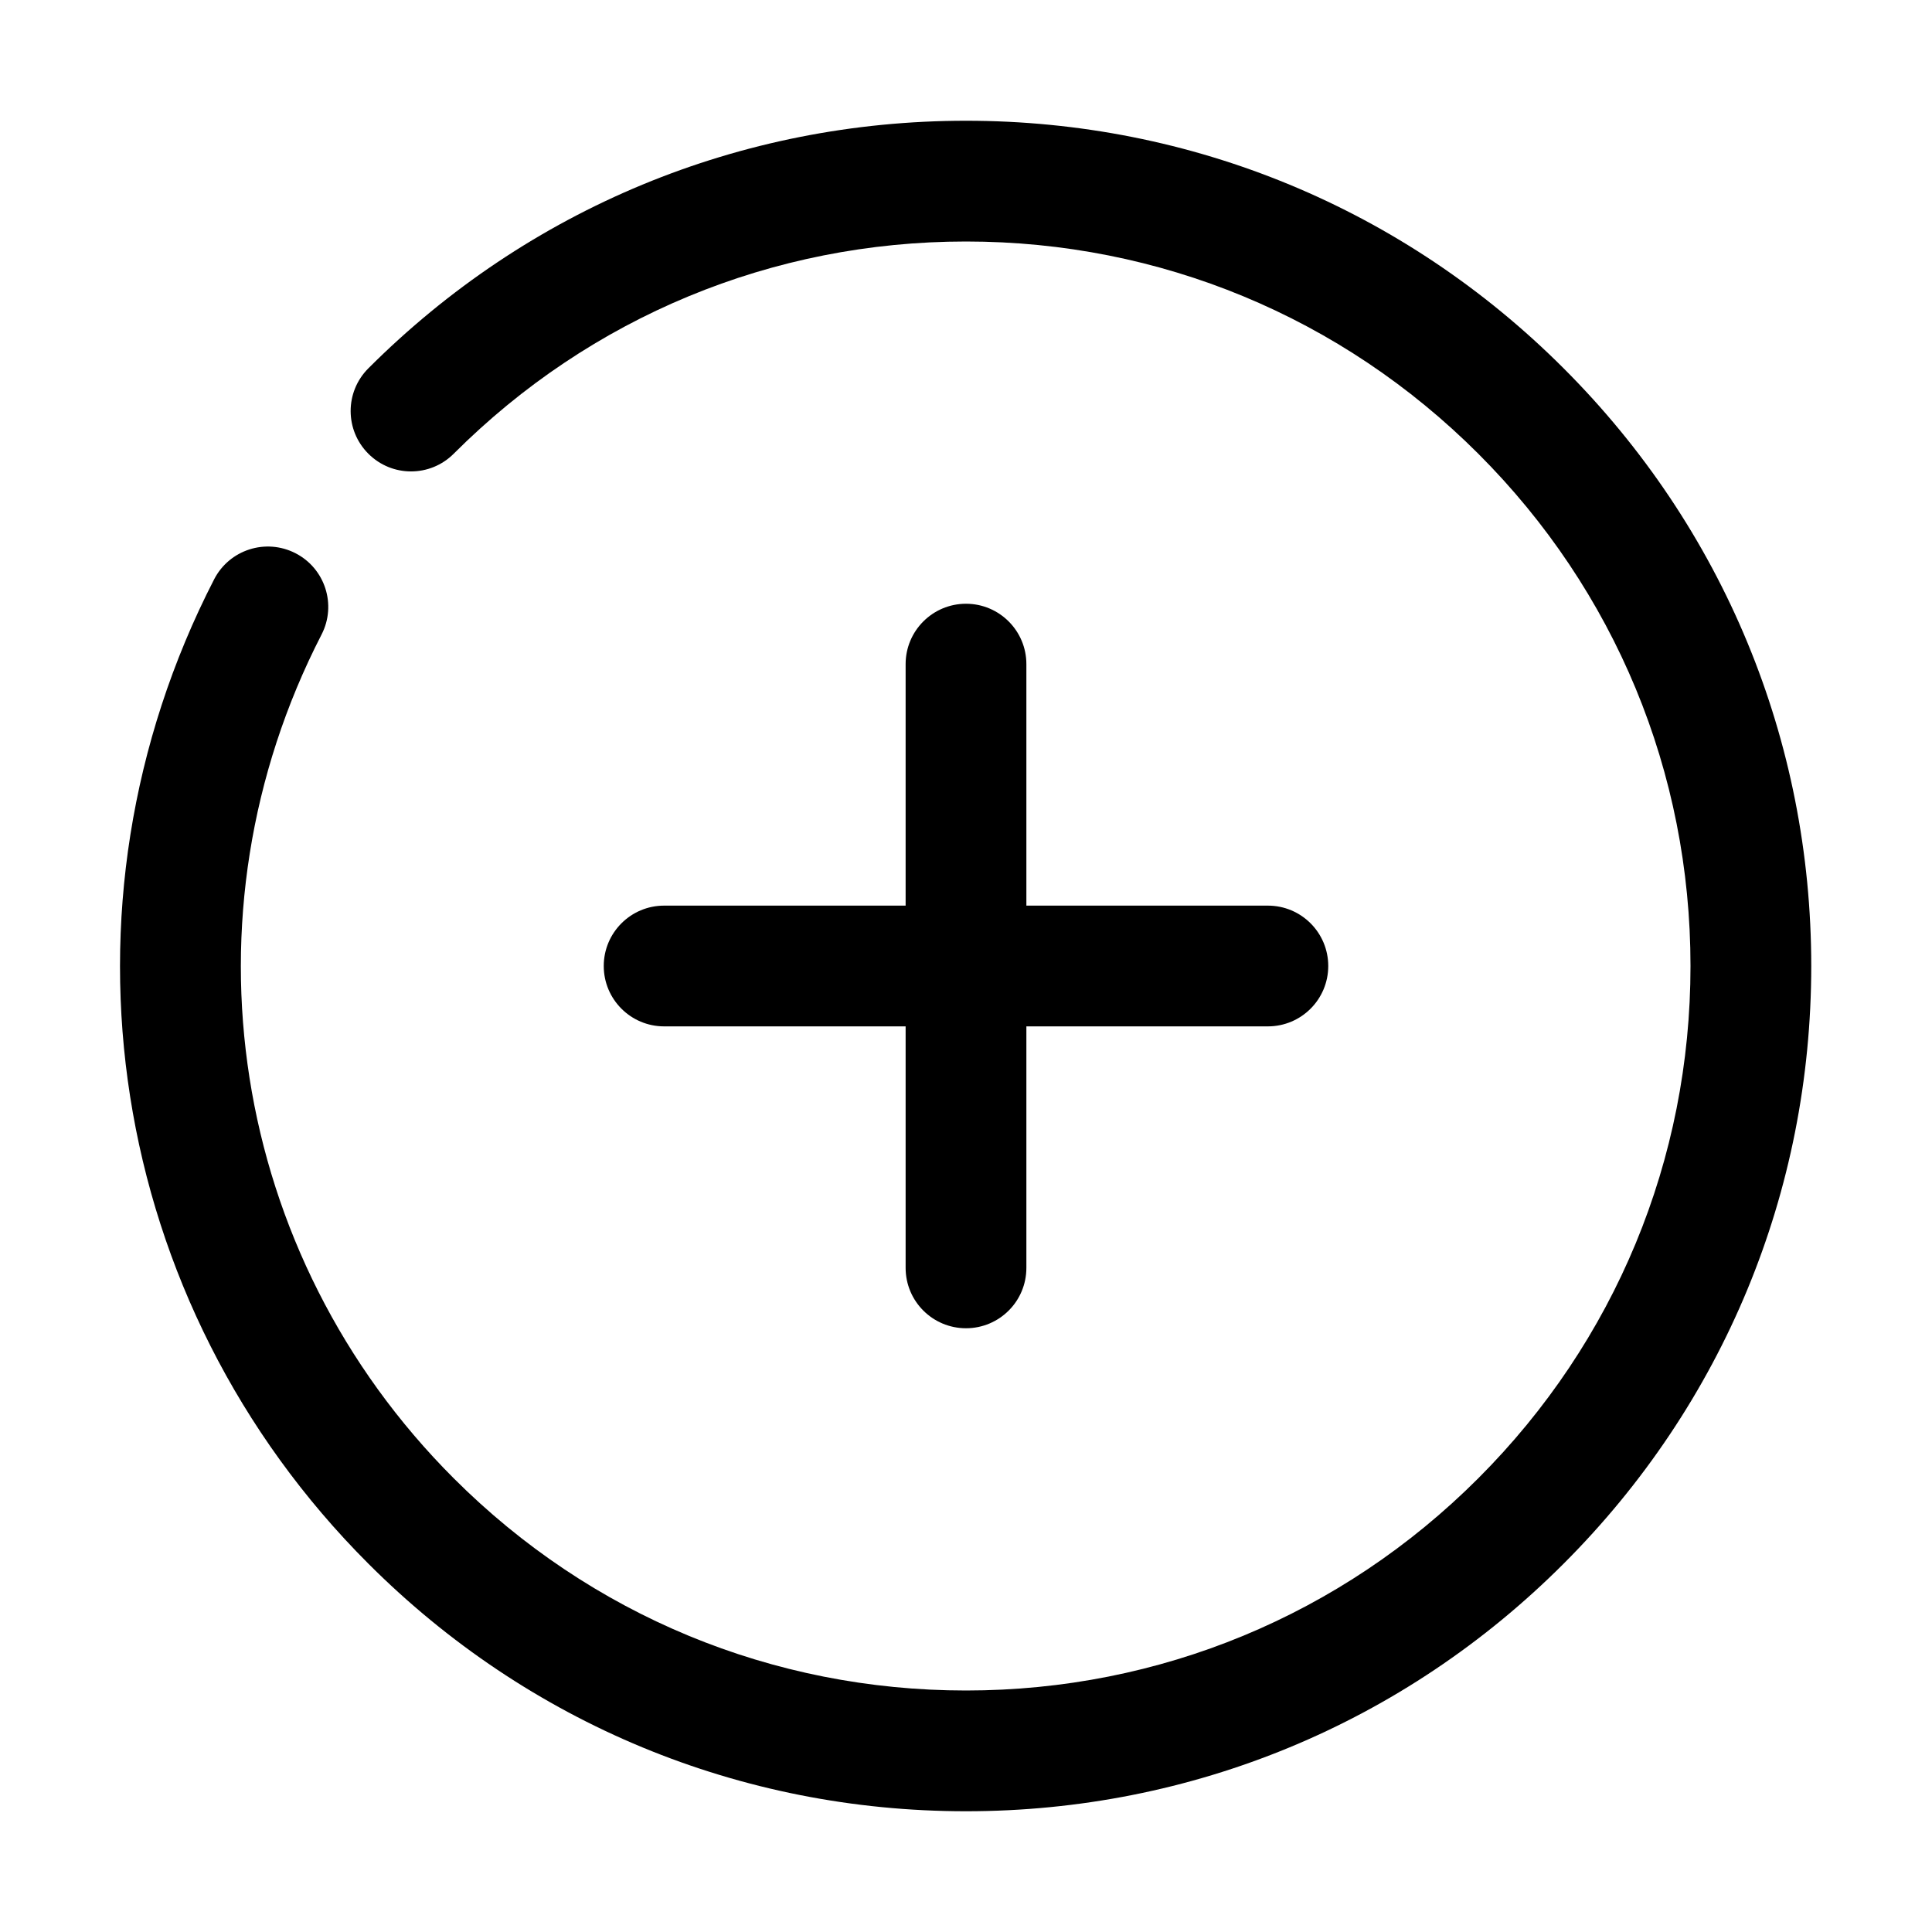
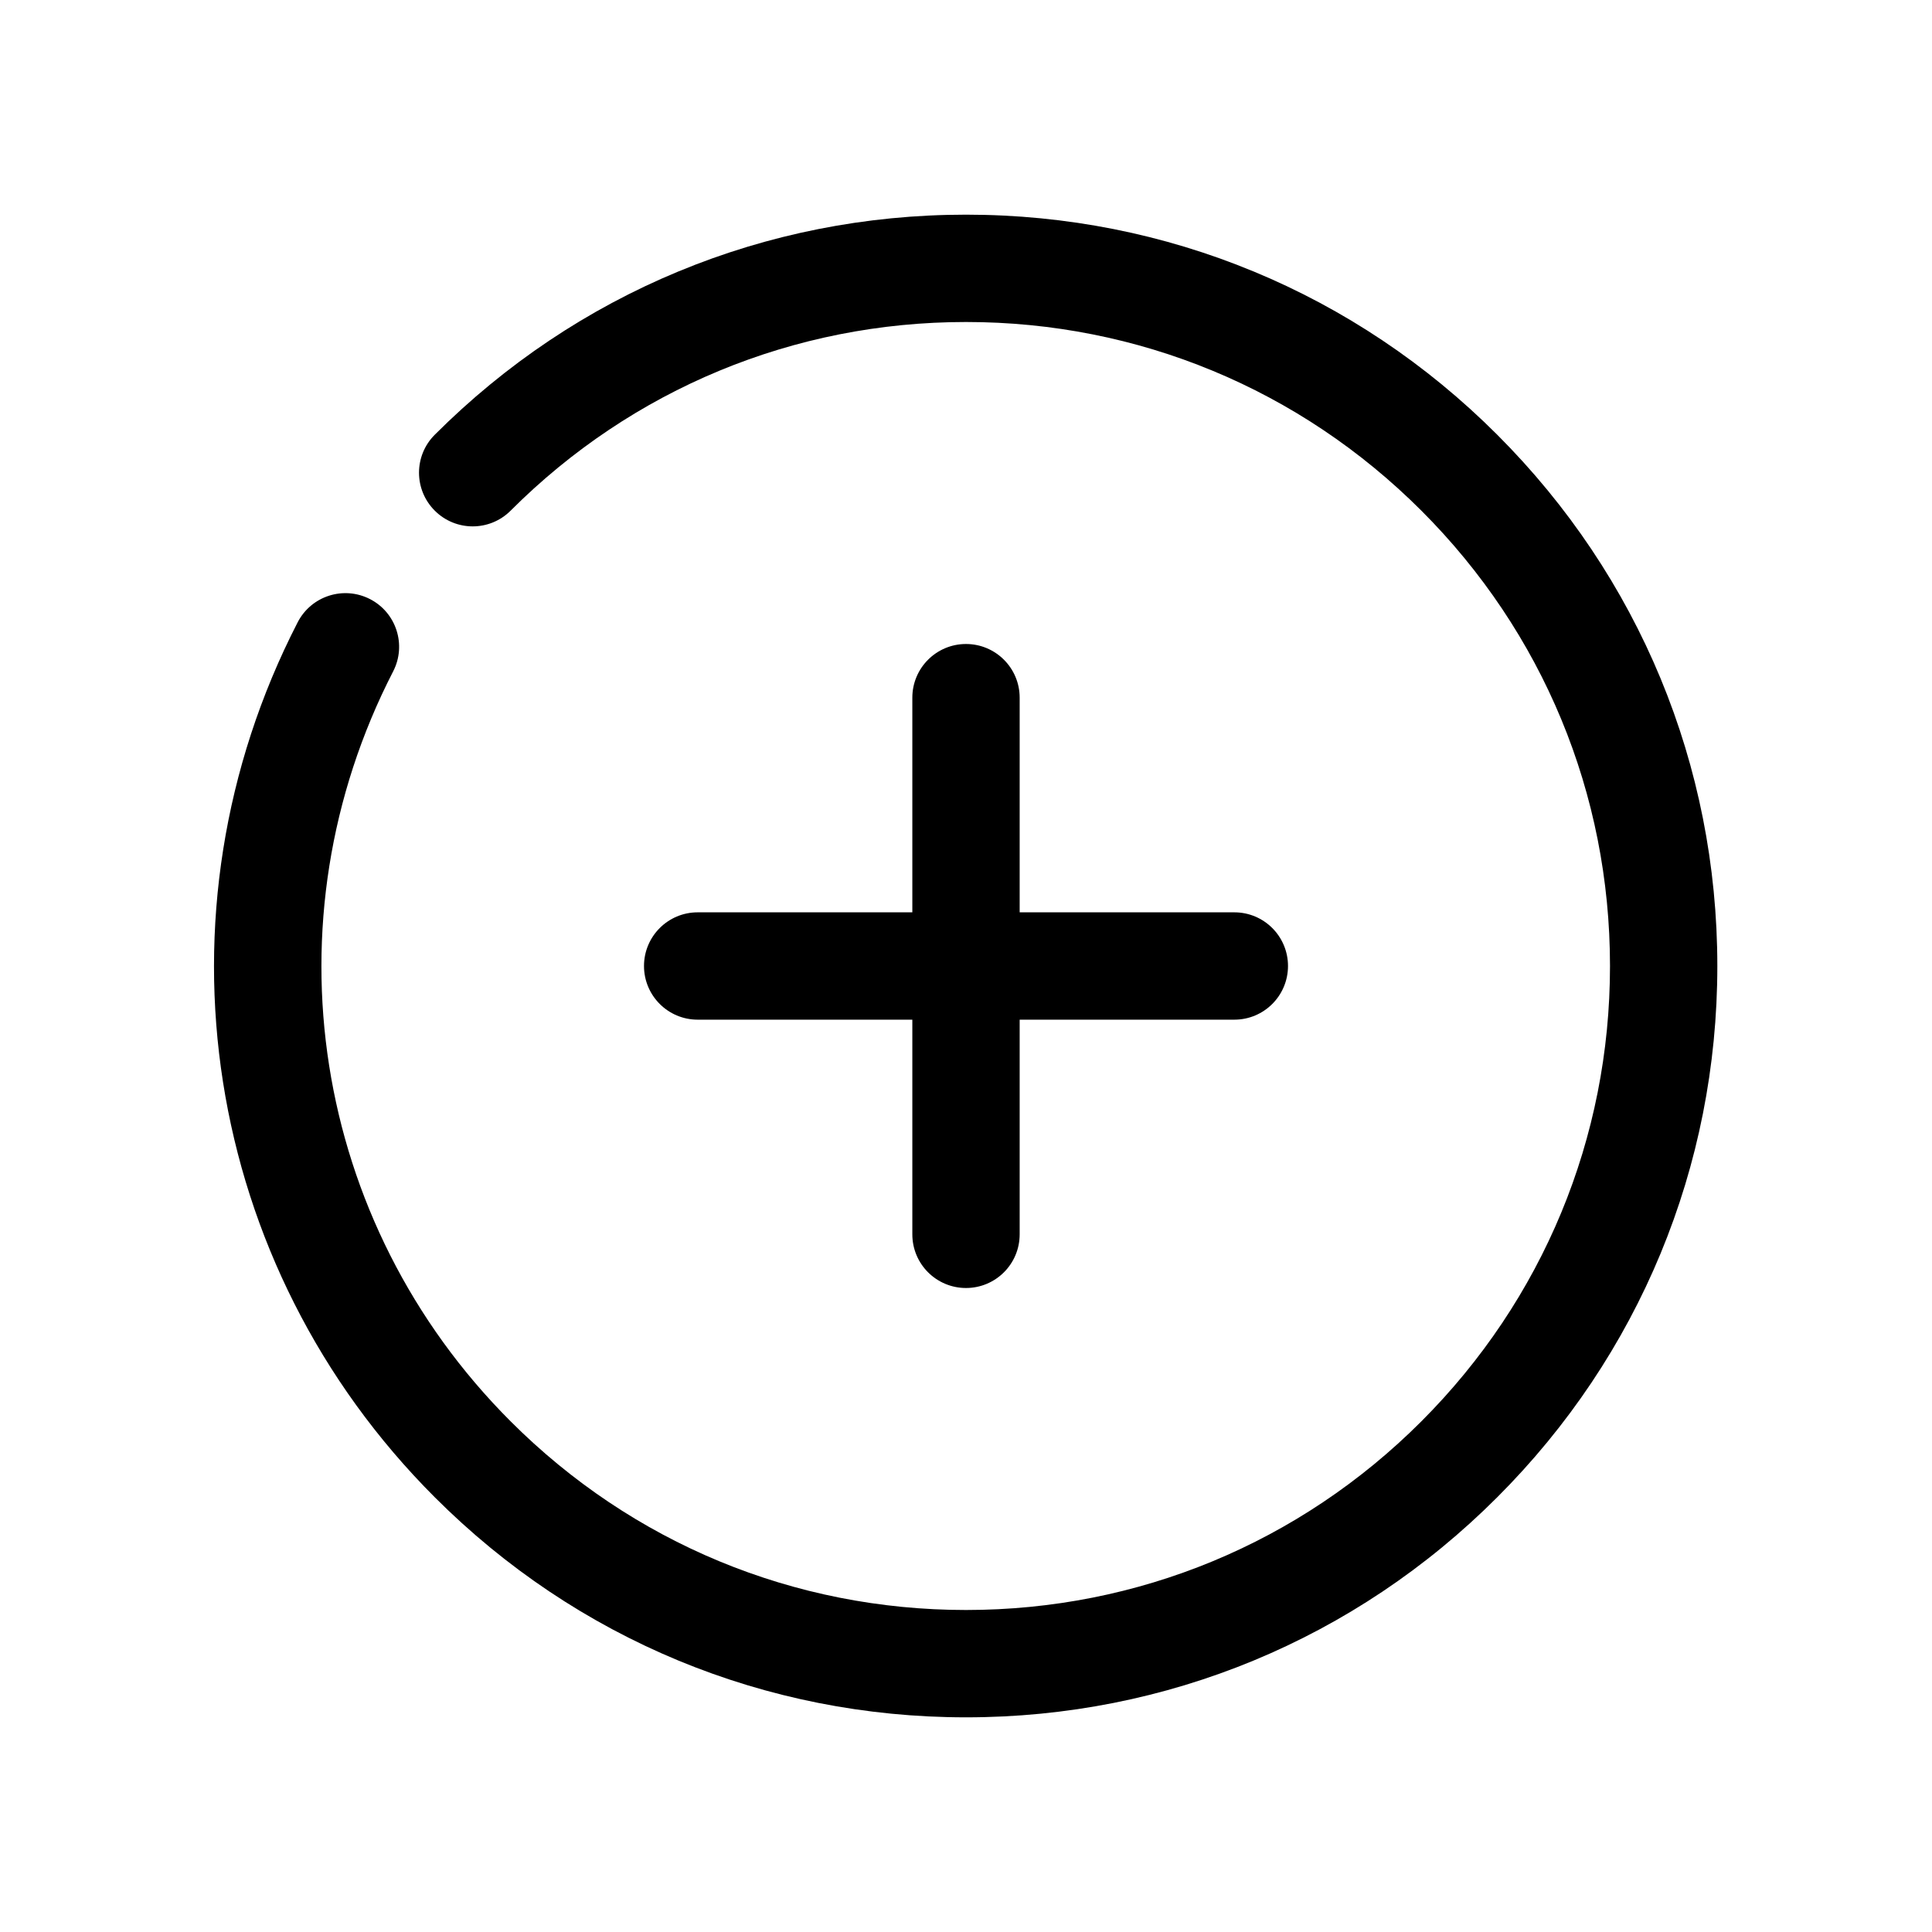
- <svg xmlns="http://www.w3.org/2000/svg" height="32px" viewBox="0 0 32 32" width="32px">
+ <svg xmlns="http://www.w3.org/2000/svg" height="32px" viewBox="-2 -2 36 36" width="32px">
  <path d="M16,30c-3.74,0-7.255-1.456-9.899-4.101C1.779,21.578,0.753,15.025,3.547,9.595C3.8,9.104,4.402,8.911,4.894,9.163   c0.491,0.252,0.685,0.855,0.432,1.347C2.931,15.165,3.81,20.781,7.515,24.485C9.781,26.752,12.794,28,16,28   c3.205,0,6.219-1.248,8.485-3.515S28,19.205,28,16c0-3.206-1.248-6.219-3.515-8.485S19.206,4,16,4   c-3.206,0-6.219,1.249-8.485,3.515c-0.391,0.391-1.023,0.391-1.414,0s-0.391-1.023,0-1.414C8.745,3.457,12.26,2,16,2   c3.74,0,7.256,1.457,9.899,4.101C28.544,8.745,30,12.26,30,16c0,3.739-1.456,7.255-4.101,9.899C23.256,28.544,19.74,30,16,30z" />
  <path d="M16,22c-0.552,0-1-0.447-1-1V11c0-0.552,0.448-1,1-1s1,0.448,1,1v10C17,21.553,16.552,22,16,22z" />
  <path d="M21,17H11c-0.552,0-1-0.448-1-1s0.448-1,1-1h10c0.553,0,1,0.448,1,1S21.553,17,21,17z" />
</svg>
